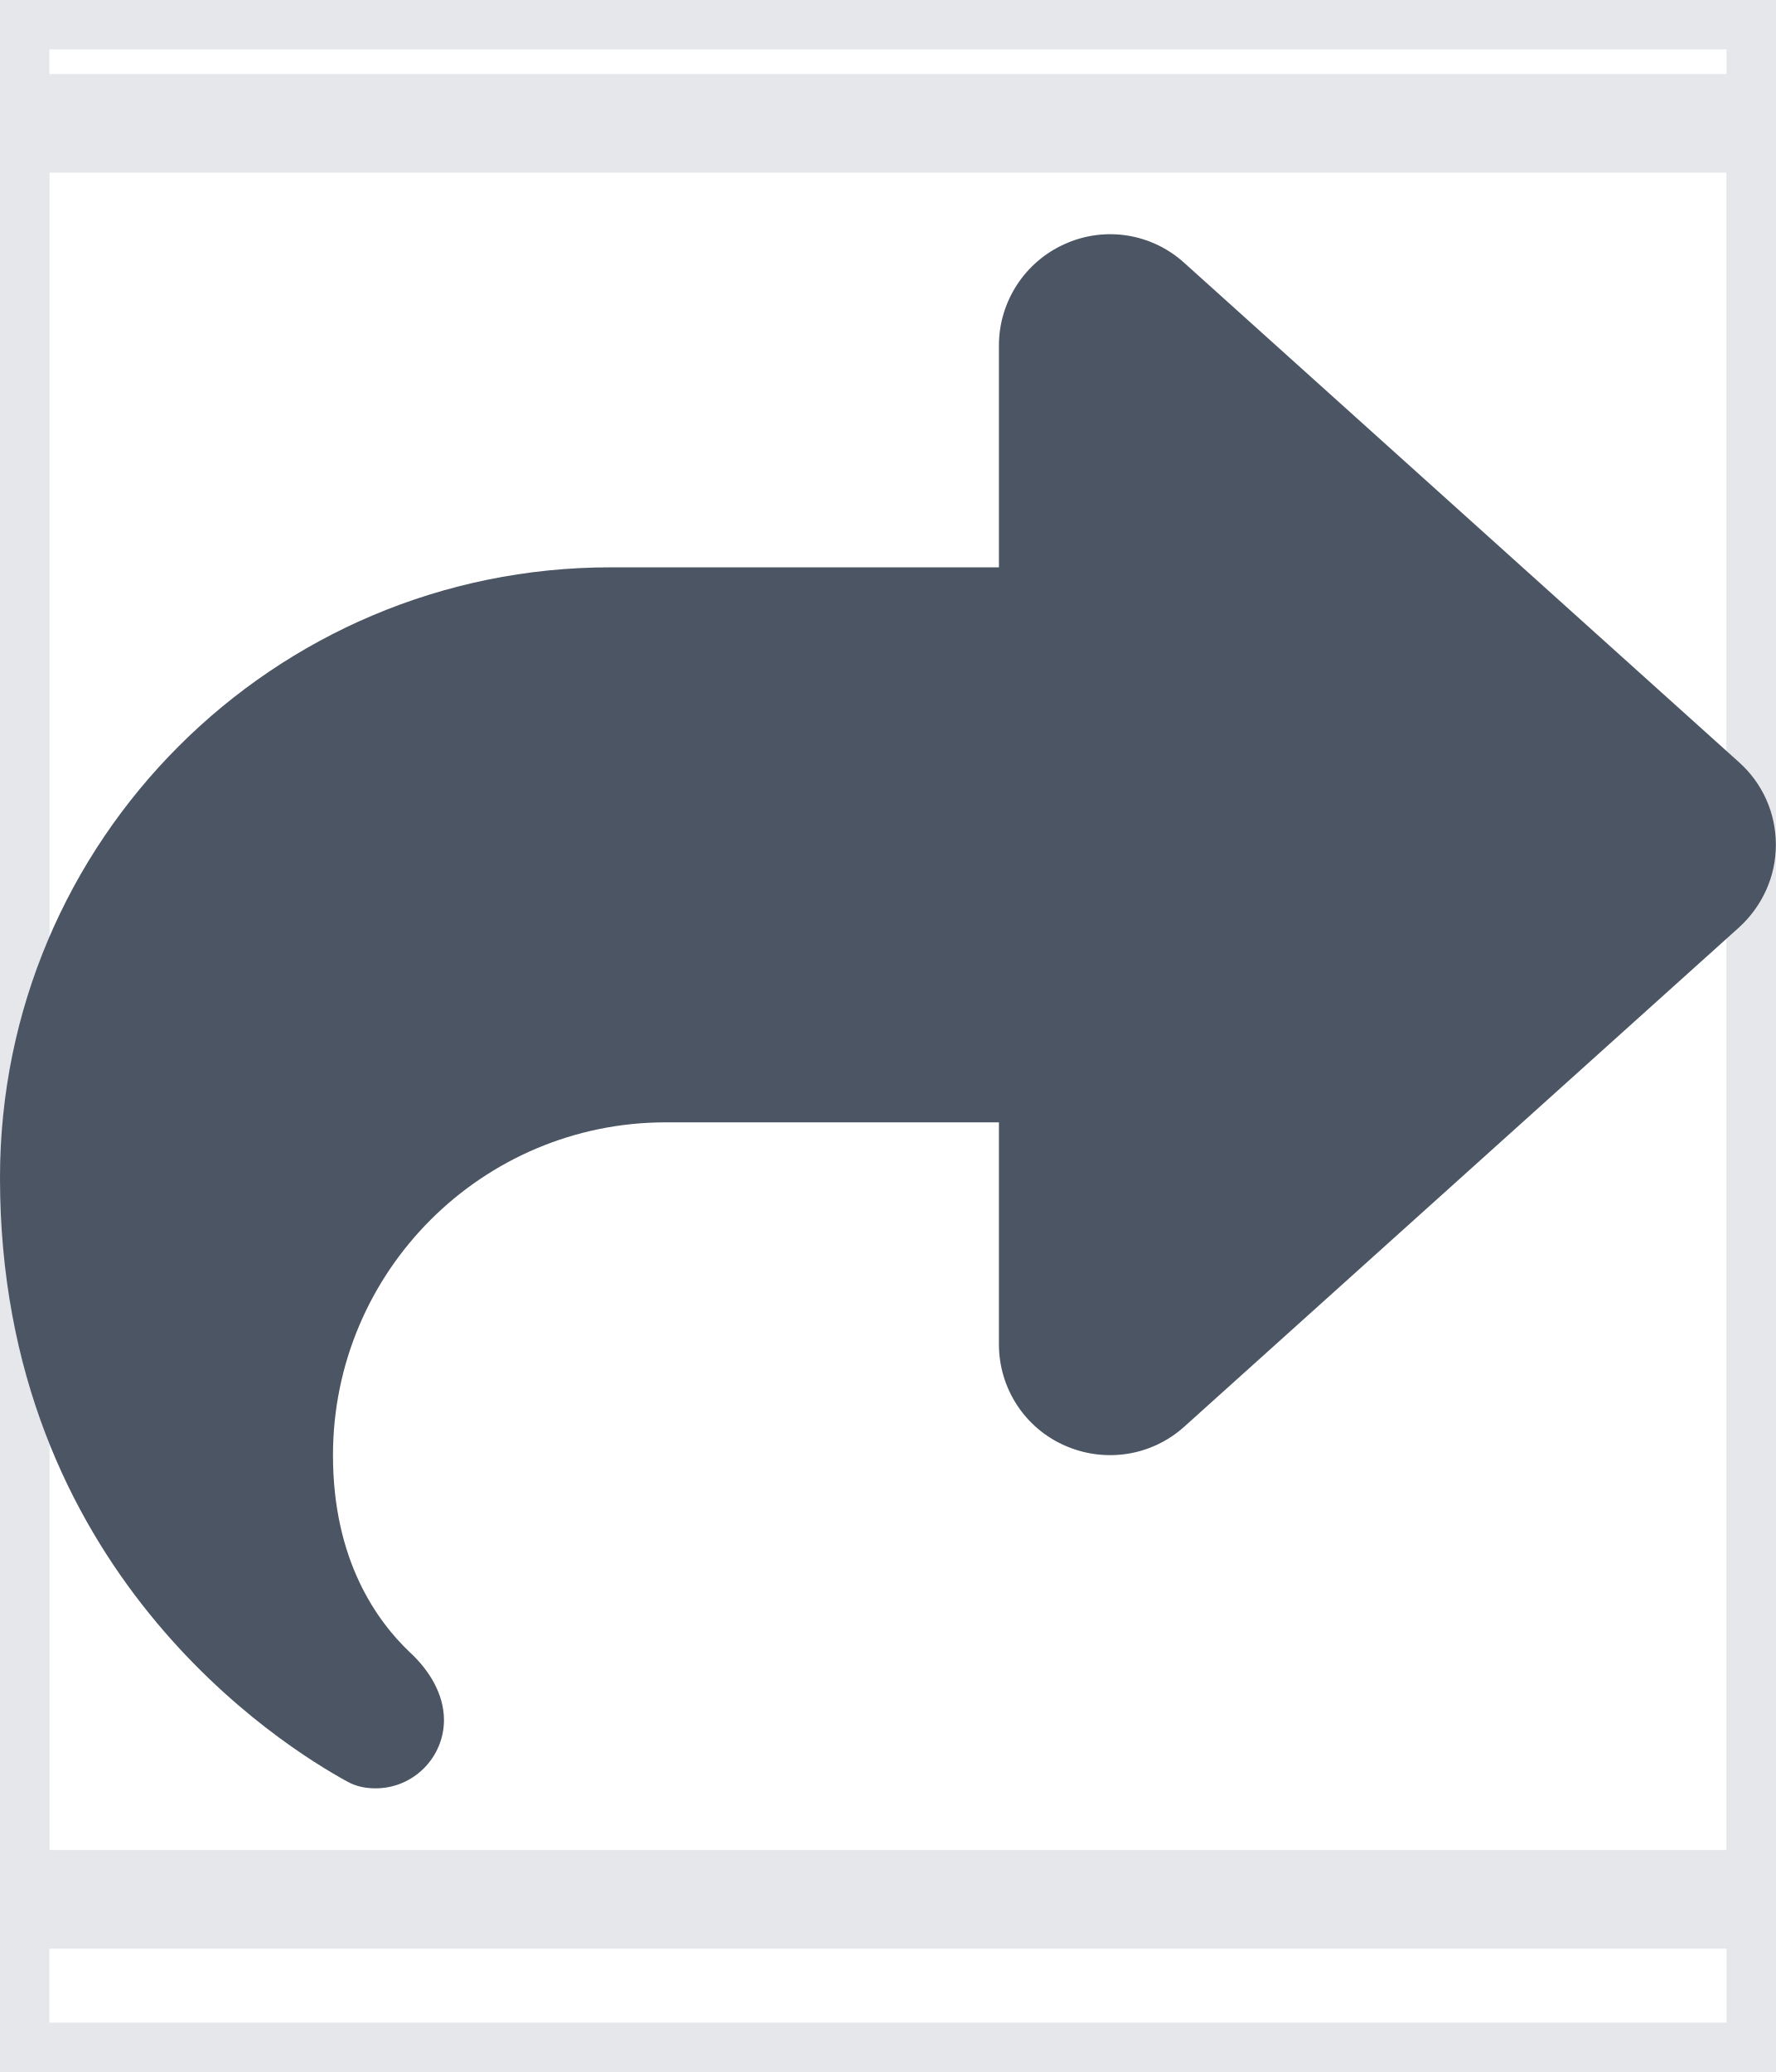
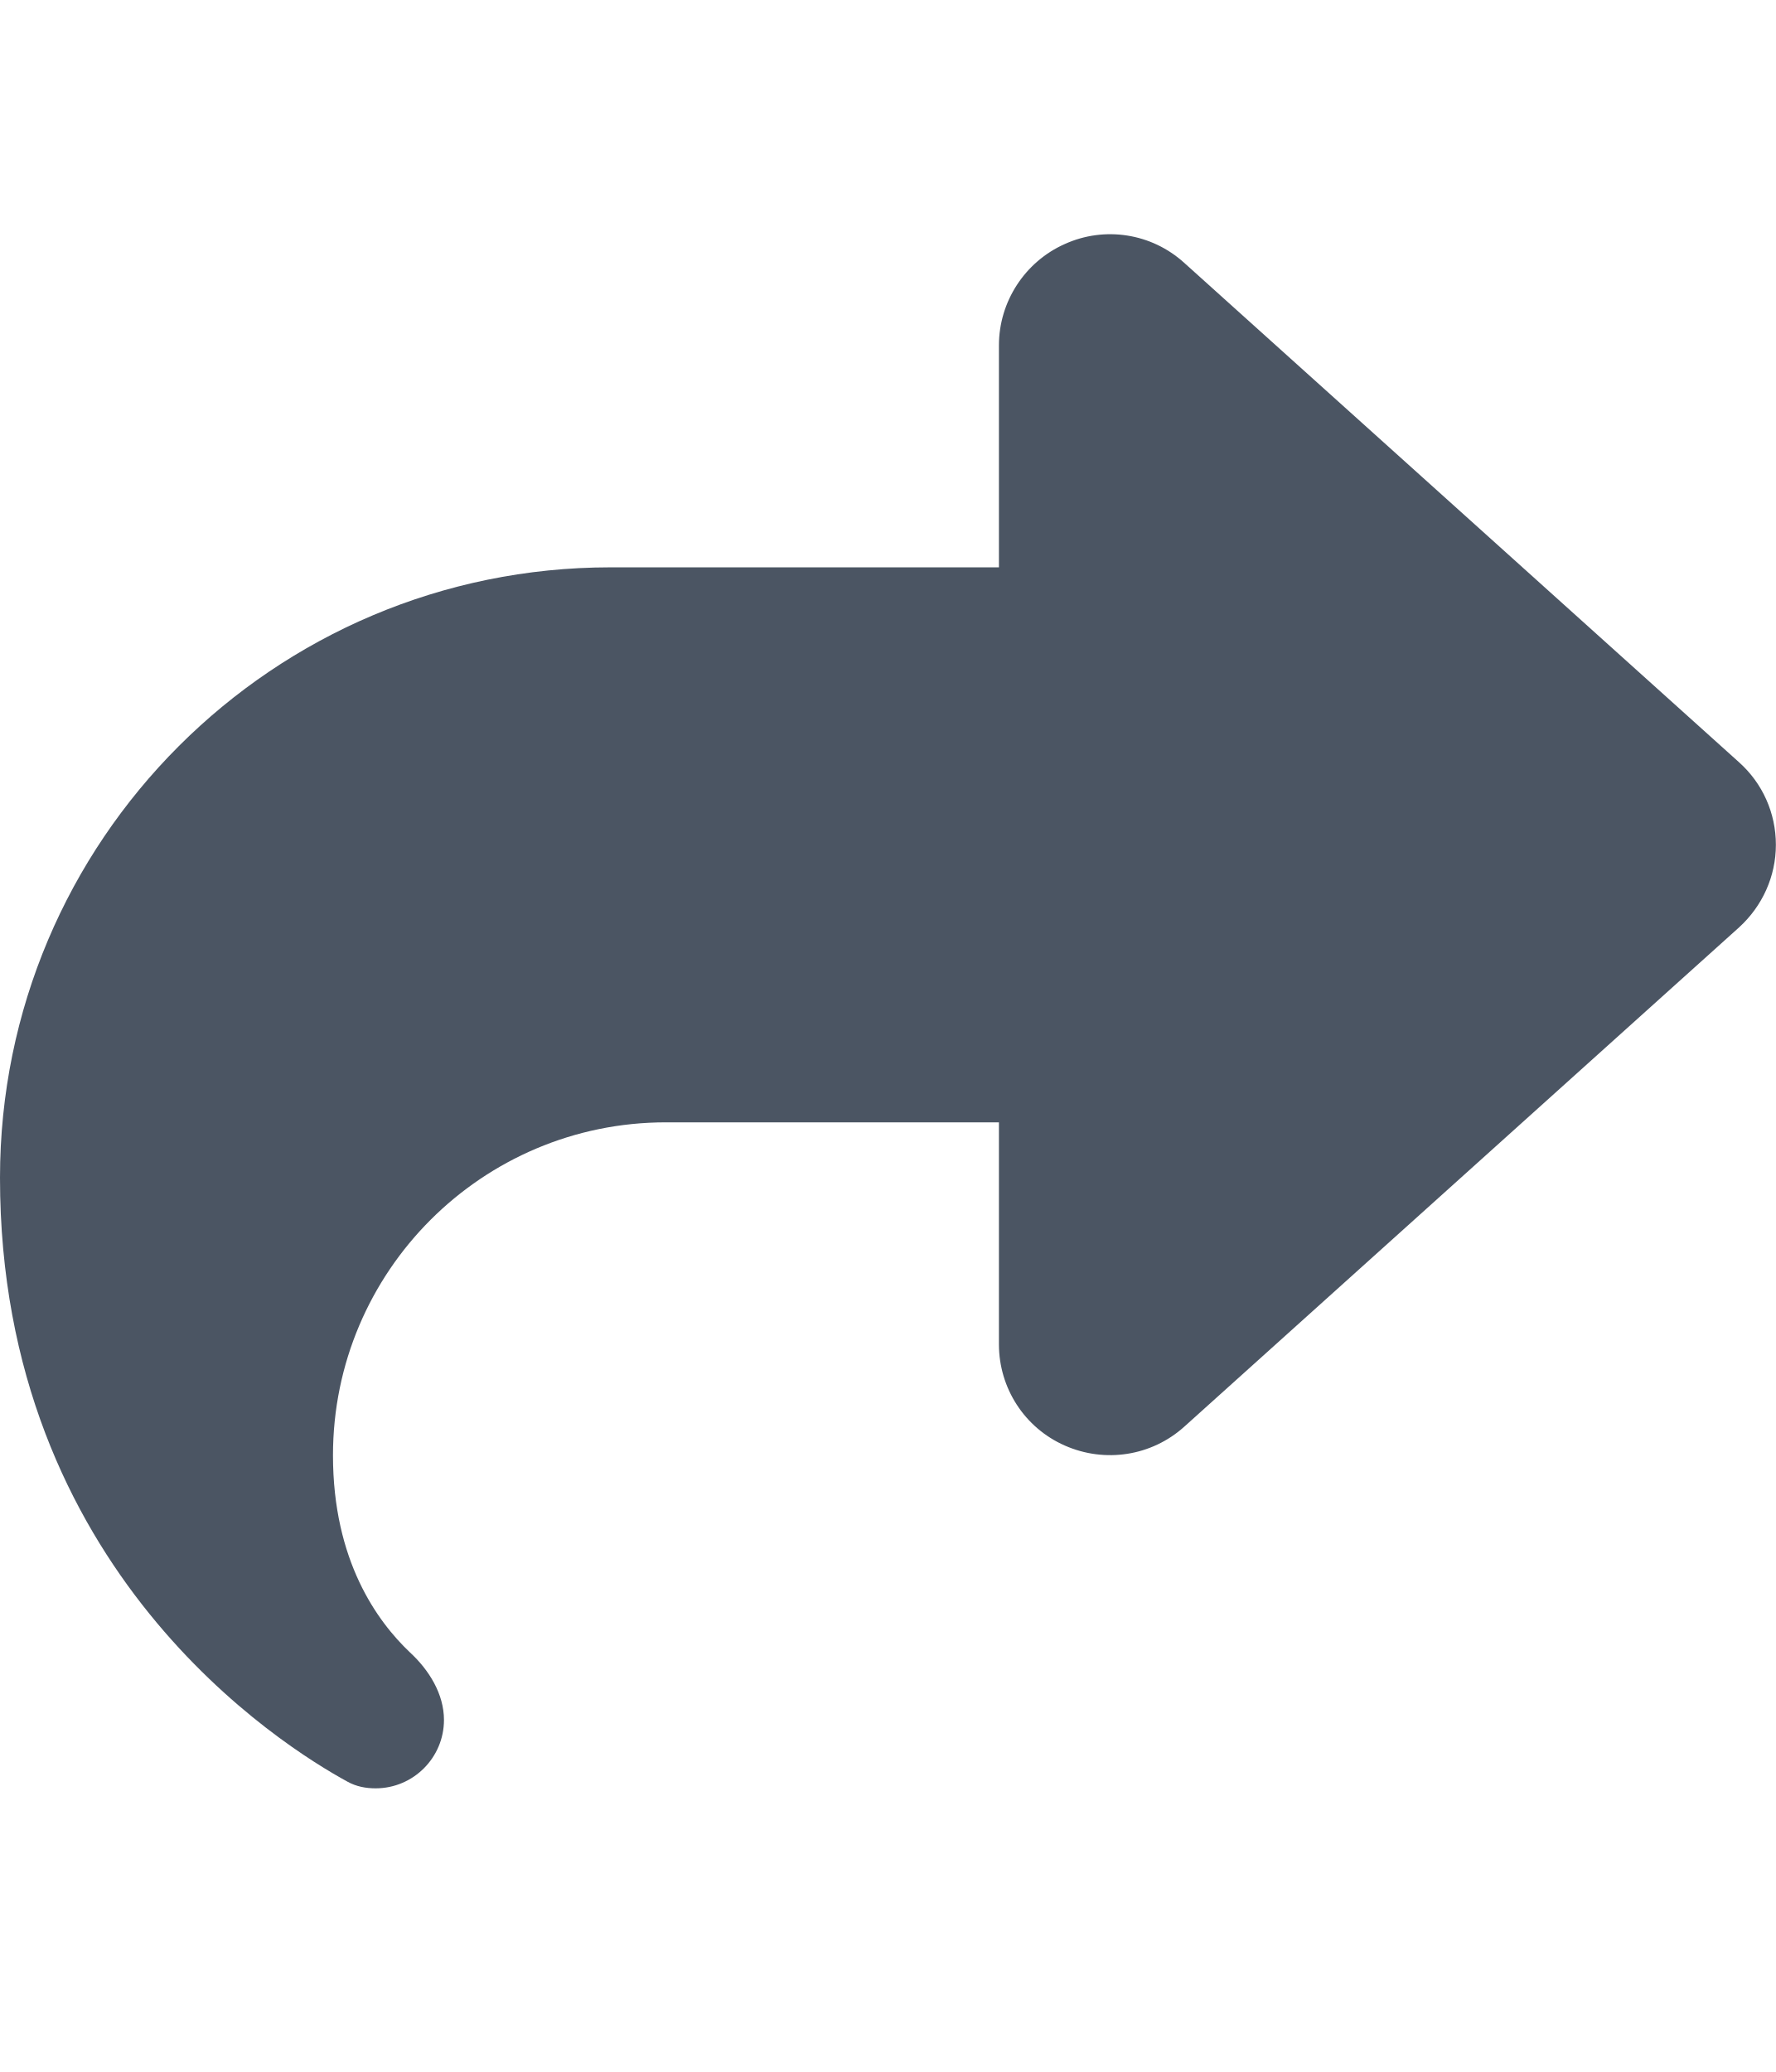
<svg xmlns="http://www.w3.org/2000/svg" width="18" height="21" viewBox="0 0 18 21" fill="none">
-   <path d="M18 21H0V0H18V21Z" stroke="#E5E7EB" />
-   <path d="M18 19.25H0V1.25H18V19.25Z" stroke="#E5E7EB" />
+   <path d="M18 21H0V0H18V21Z" />
+   <path d="M18 19.25H0V1.25H18V19.25Z" />
  <path d="M10.793 2.473C10.389 2.652 10.125 3.057 10.125 3.5V5.75H6.188C2.77 5.75 0 8.52 0 11.937C0 15.92 2.865 17.699 3.523 18.058C3.611 18.107 3.709 18.125 3.807 18.125C4.191 18.125 4.5 17.812 4.5 17.432C4.5 17.169 4.349 16.926 4.155 16.747C3.825 16.434 3.375 15.819 3.375 14.75C3.375 12.886 4.887 11.375 6.75 11.375H10.125V13.625C10.125 14.068 10.385 14.472 10.793 14.651C11.201 14.831 11.672 14.757 12.002 14.461L17.627 9.399C17.863 9.184 18 8.882 18 8.562C18 8.242 17.866 7.94 17.627 7.726L12.002 2.663C11.672 2.364 11.197 2.29 10.793 2.473Z" fill="#4B5563" />
</svg>
